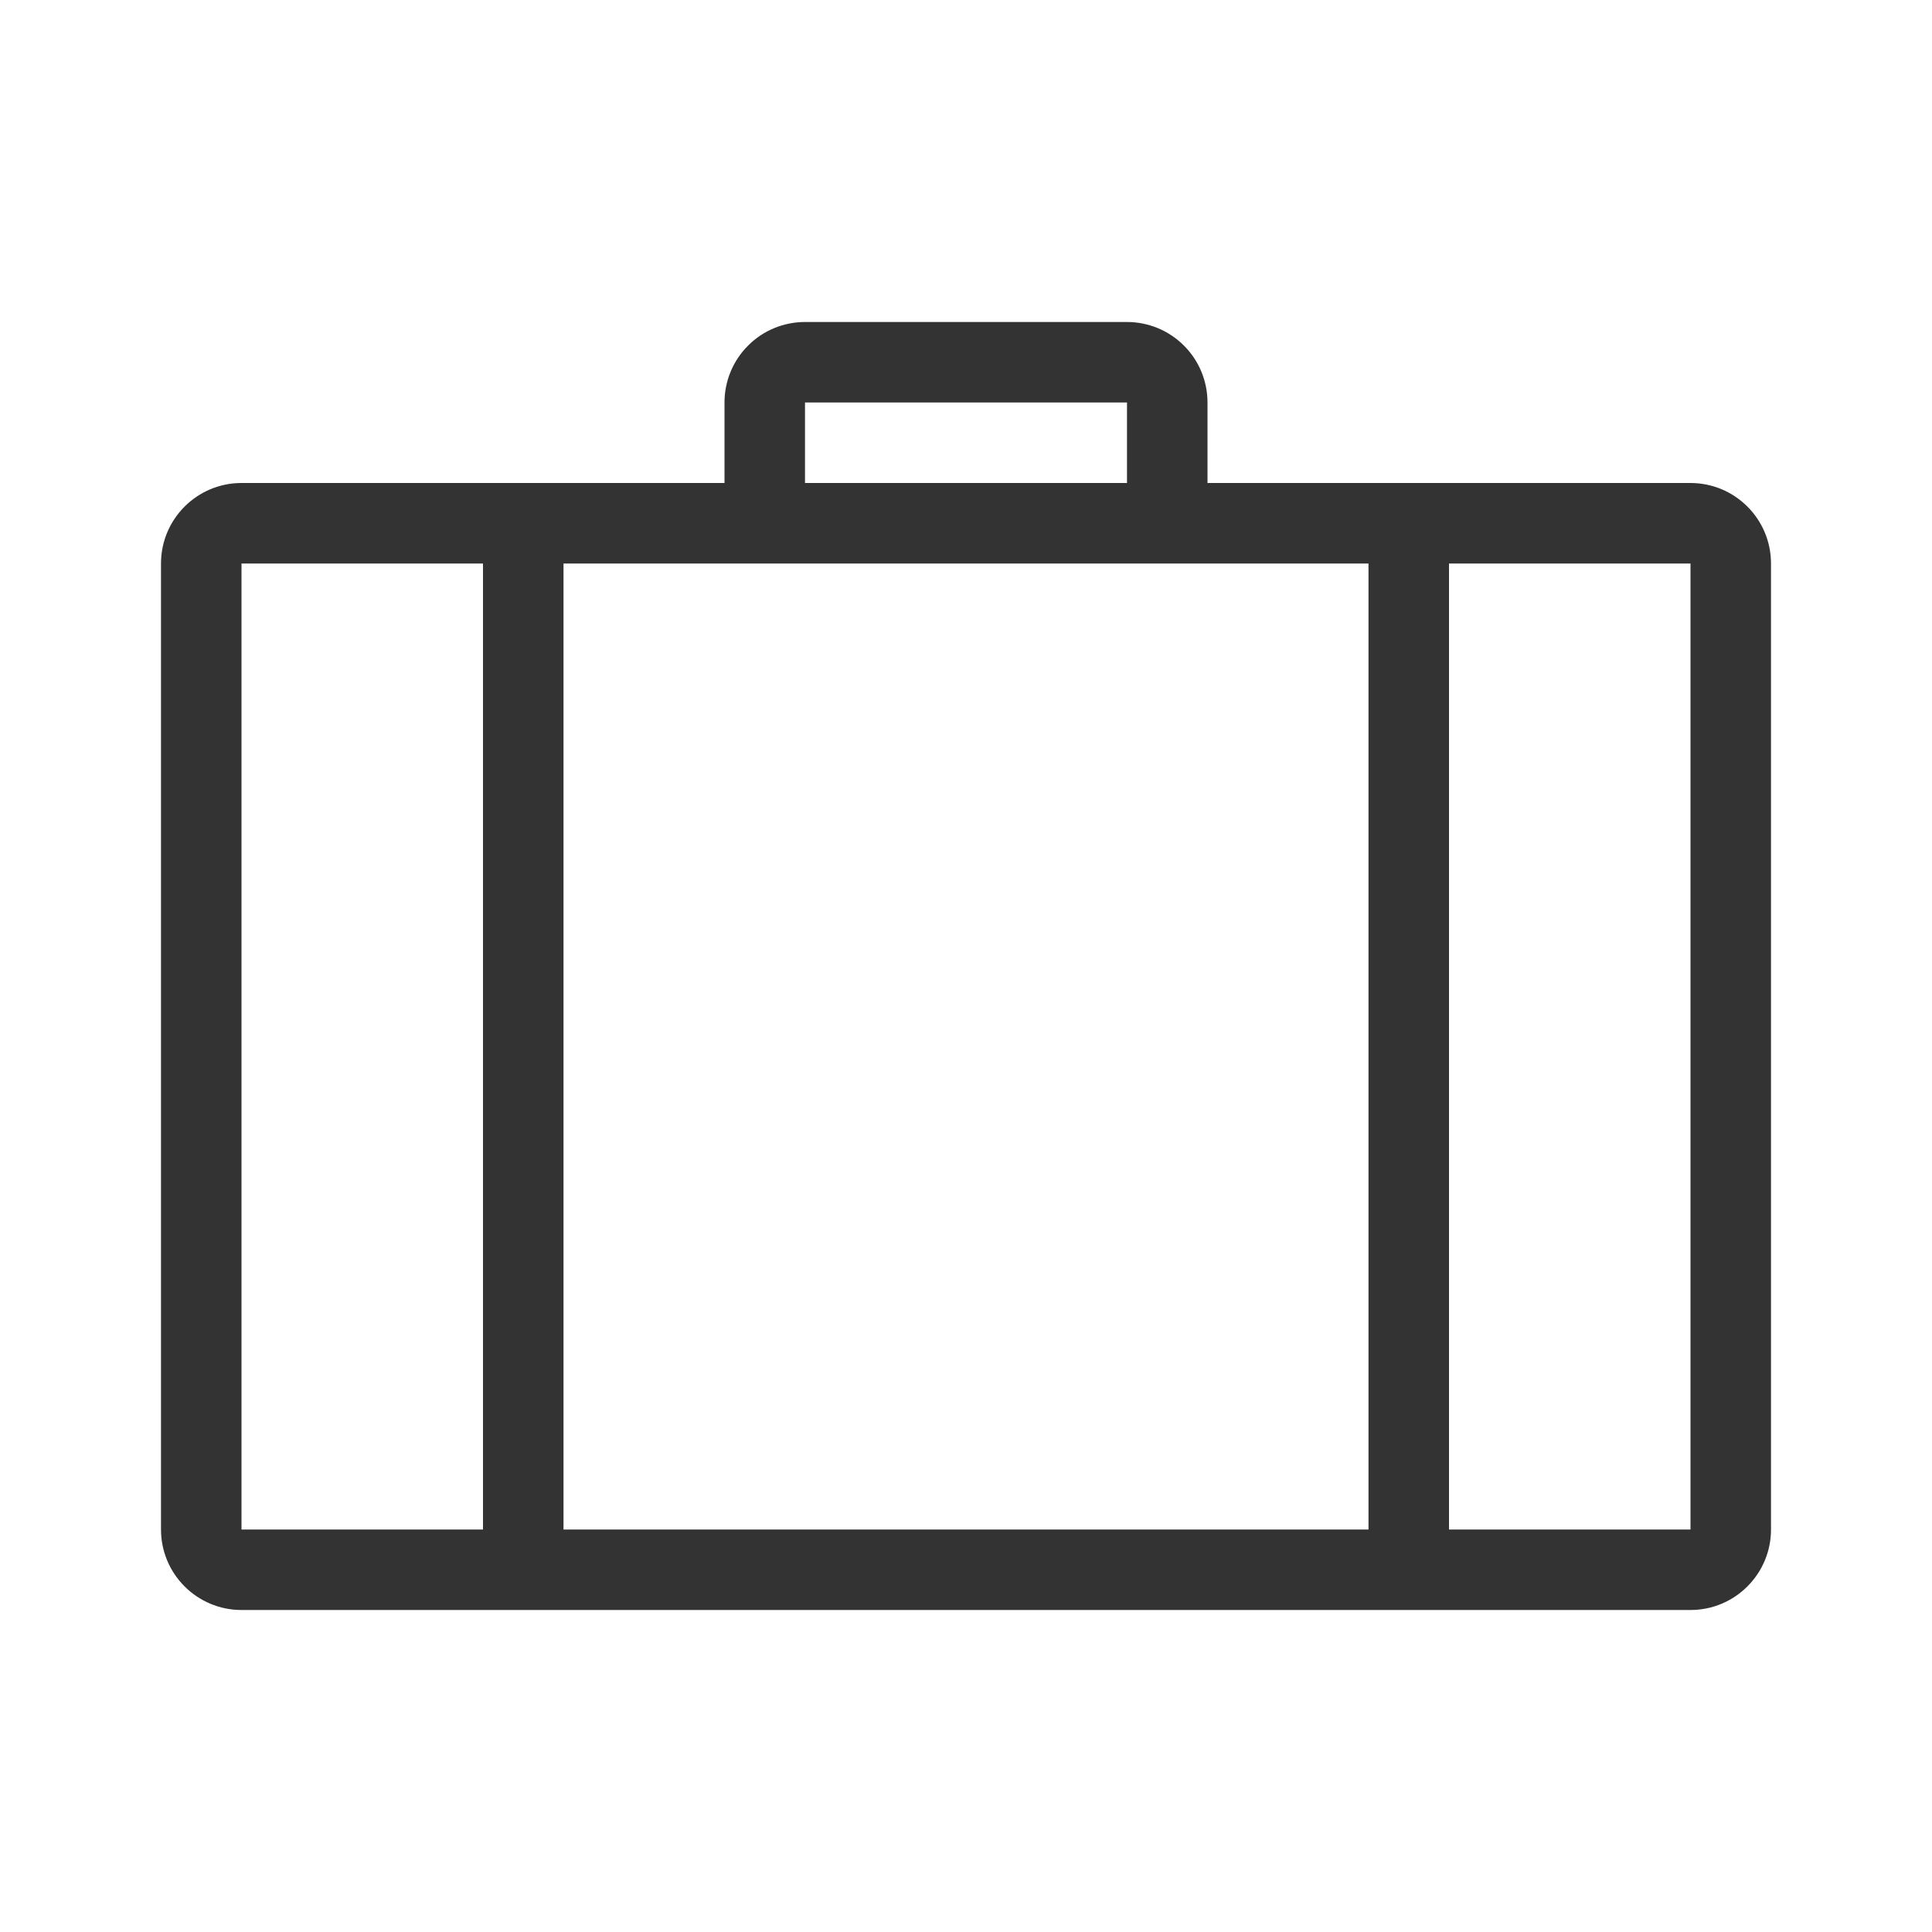
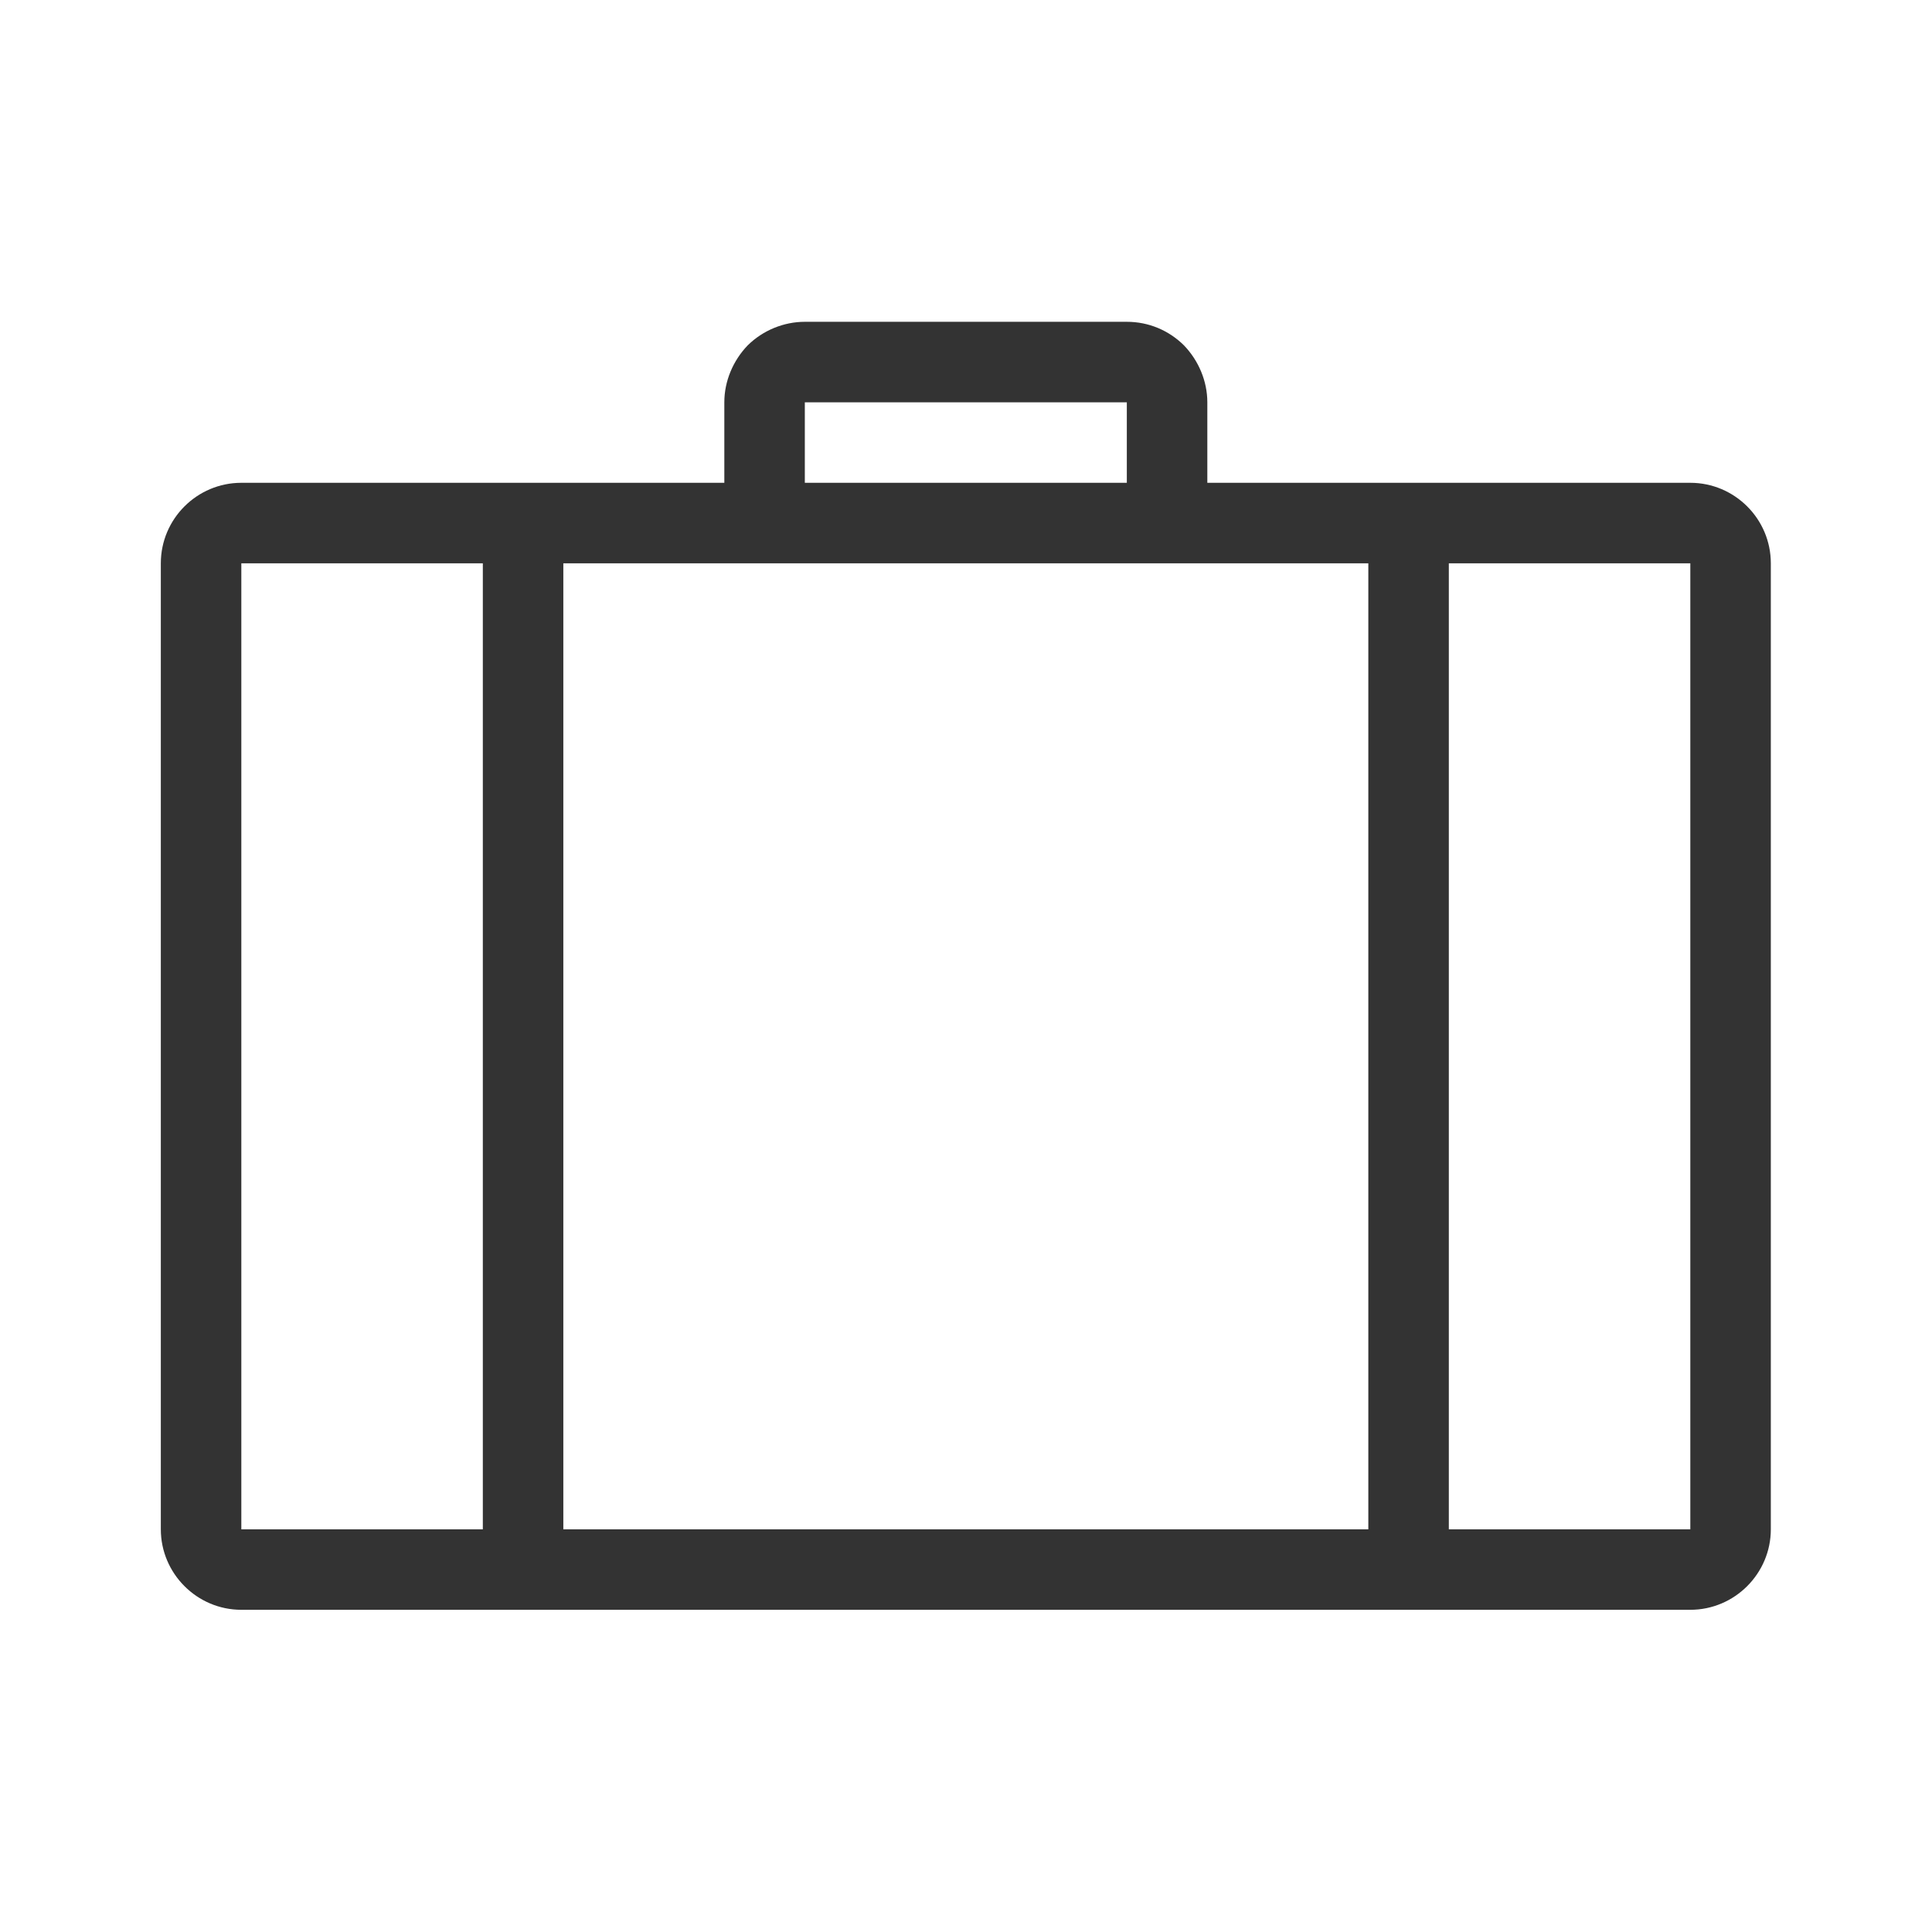
- <svg xmlns="http://www.w3.org/2000/svg" width="100%" height="100%" viewBox="0 0 24 24" version="1.1" xml:space="preserve" style="fill-rule:evenodd;clip-rule:evenodd;stroke-linejoin:round;stroke-miterlimit:1.414;">
-   <rect id="object.thin.suitcase" x="0" y="0" width="24" height="24" style="fill:none;" />
-   <path d="M2,7c0,-0.552 0.448,-1 1,-1c1.934,0 6,0 6,0c0,0 0,-0.5 0,-1c0,-0.265 0.105,-0.52 0.293,-0.707c0.187,-0.188 0.442,-0.293 0.707,-0.293c1.11,0 2.89,0 4,0c0.265,0 0.52,0.105 0.707,0.293c0.188,0.187 0.293,0.442 0.293,0.707c0,0.5 0,1 0,1c0,0 4.066,0 6,0c0.552,0 1,0.448 1,1c0,2.577 0,9.423 0,12c0,0.552 -0.448,1 -1,1c-3.414,0 -14.586,0 -18,0c-0.552,0 -1,-0.448 -1,-1c0,-2.577 0,-9.423 0,-12Zm1,0l0,12l3,0l0,-12l-3,0Zm4,0l0,12l10,0l0,-12l-10,0Zm11,0l0,12l3,0l0,-12l-3,0Zm-8,-2l0,1l4,0l0,-1l-4,0Z" style="fill:#333;" />
+ <svg xmlns="http://www.w3.org/2000/svg" width="24px" height="24px" version="1.1" xml:space="preserve" style="fill-rule:evenodd;clip-rule:evenodd;stroke-linejoin:round;stroke-miterlimit:1.414;">
+   <g transform="matrix(1,0,0,1,-1919,-1032)">
+     <g id="object.thin.suitcase" transform="matrix(0.800768,0,0,0.984948,1919,1032)">
+       <rect x="0" y="0" width="29.971" height="24.367" style="fill:none;" />
+       <g transform="matrix(1.2488,0,0,1.01528,-2396.45,-999.038)">
+         <path d="M1921,991C1921,990.448 1921.45,990 1922,990C1923.93,990 1928,990 1928,990C1928,990 1928,989.5 1928,989C1928,988.735 1928.11,988.48 1928.29,988.293C1928.48,988.105 1928.74,988 1929,988C1930.11,988 1931.89,988 1933,988C1933.27,988 1933.52,988.105 1933.71,988.293C1933.89,988.48 1934,988.735 1934,989C1934,989.5 1934,990 1934,990C1934,990 1938.07,990 1940,990C1940.55,990 1941,990.448 1941,991C1941,993.577 1941,1000.42 1941,1003C1941,1003.55 1940.55,1004 1940,1004C1936.59,1004 1925.41,1004 1922,1004C1921.45,1004 1921,1003.55 1921,1003C1921,1000.42 1921,993.577 1921,991ZM1922,991L1922,1003L1925,1003L1925,991L1922,991ZM1926,991L1926,1003L1936,1003L1936,991L1926,991ZM1937,991L1937,1003L1940,1003L1940,991L1937,991ZM1929,989L1929,990L1933,990L1933,989L1929,989Z" style="fill:rgb(51,51,51);" />
+       </g>
+     </g>
+   </g>
</svg>
